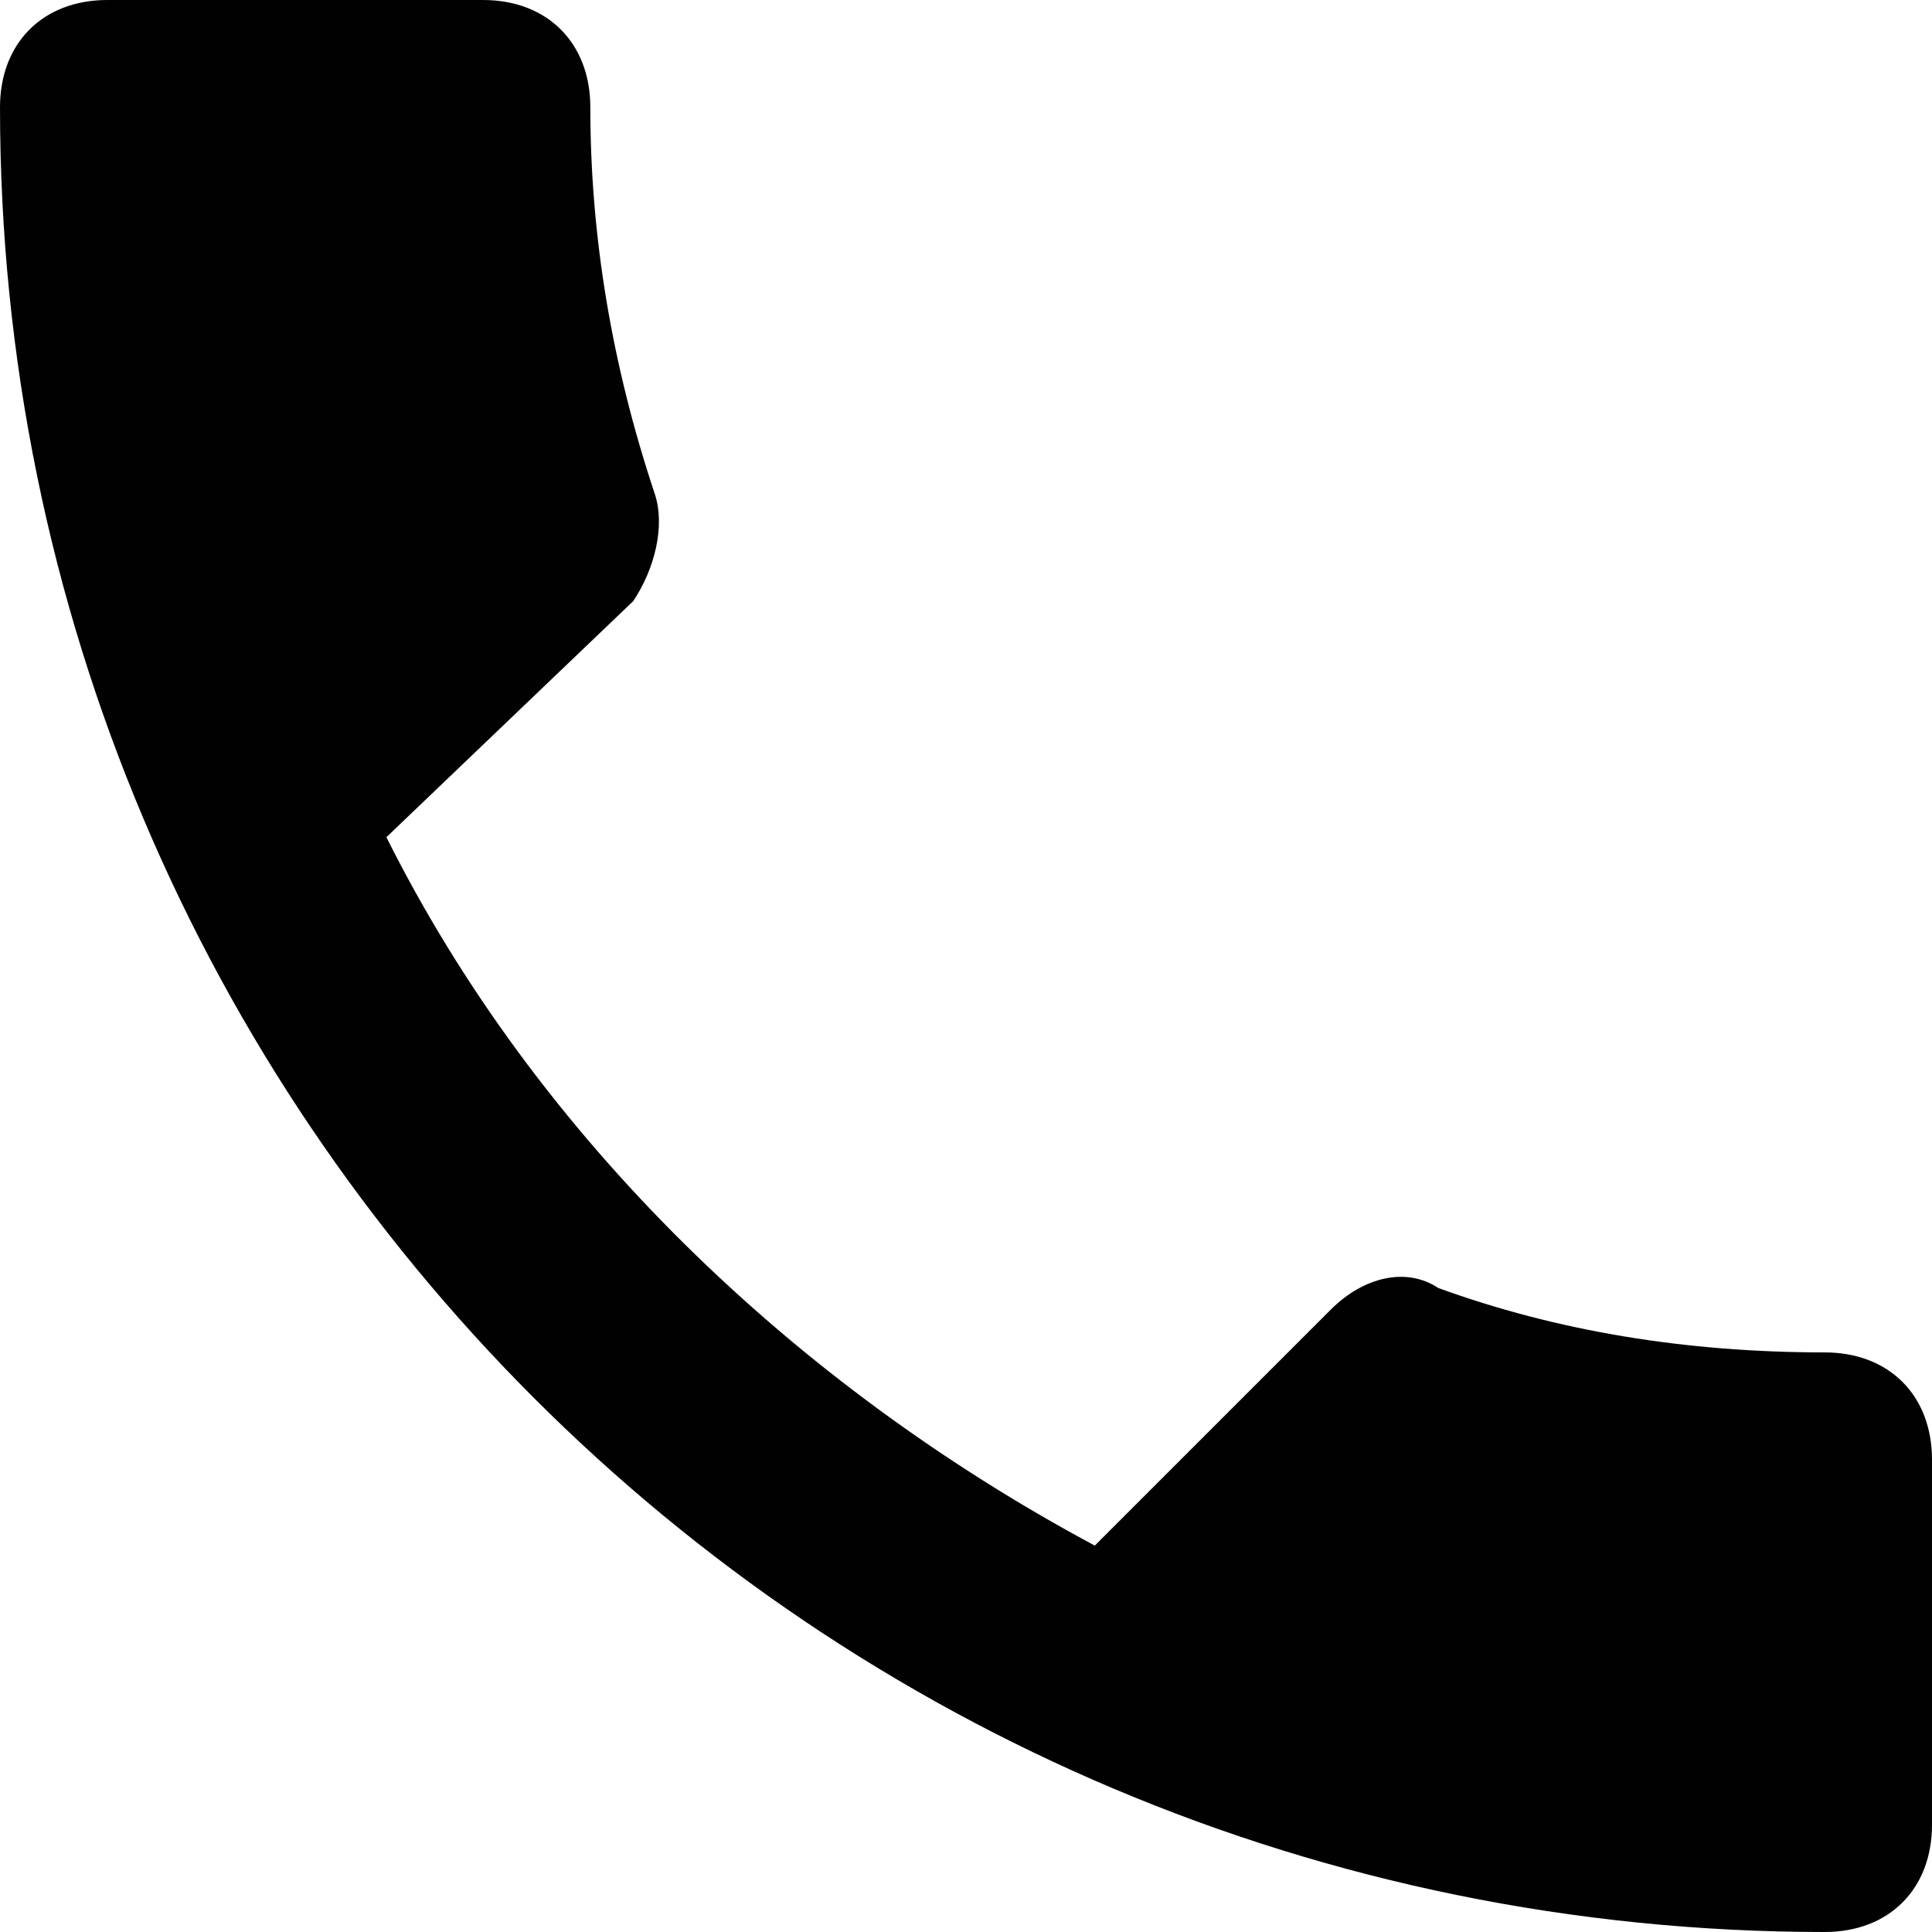
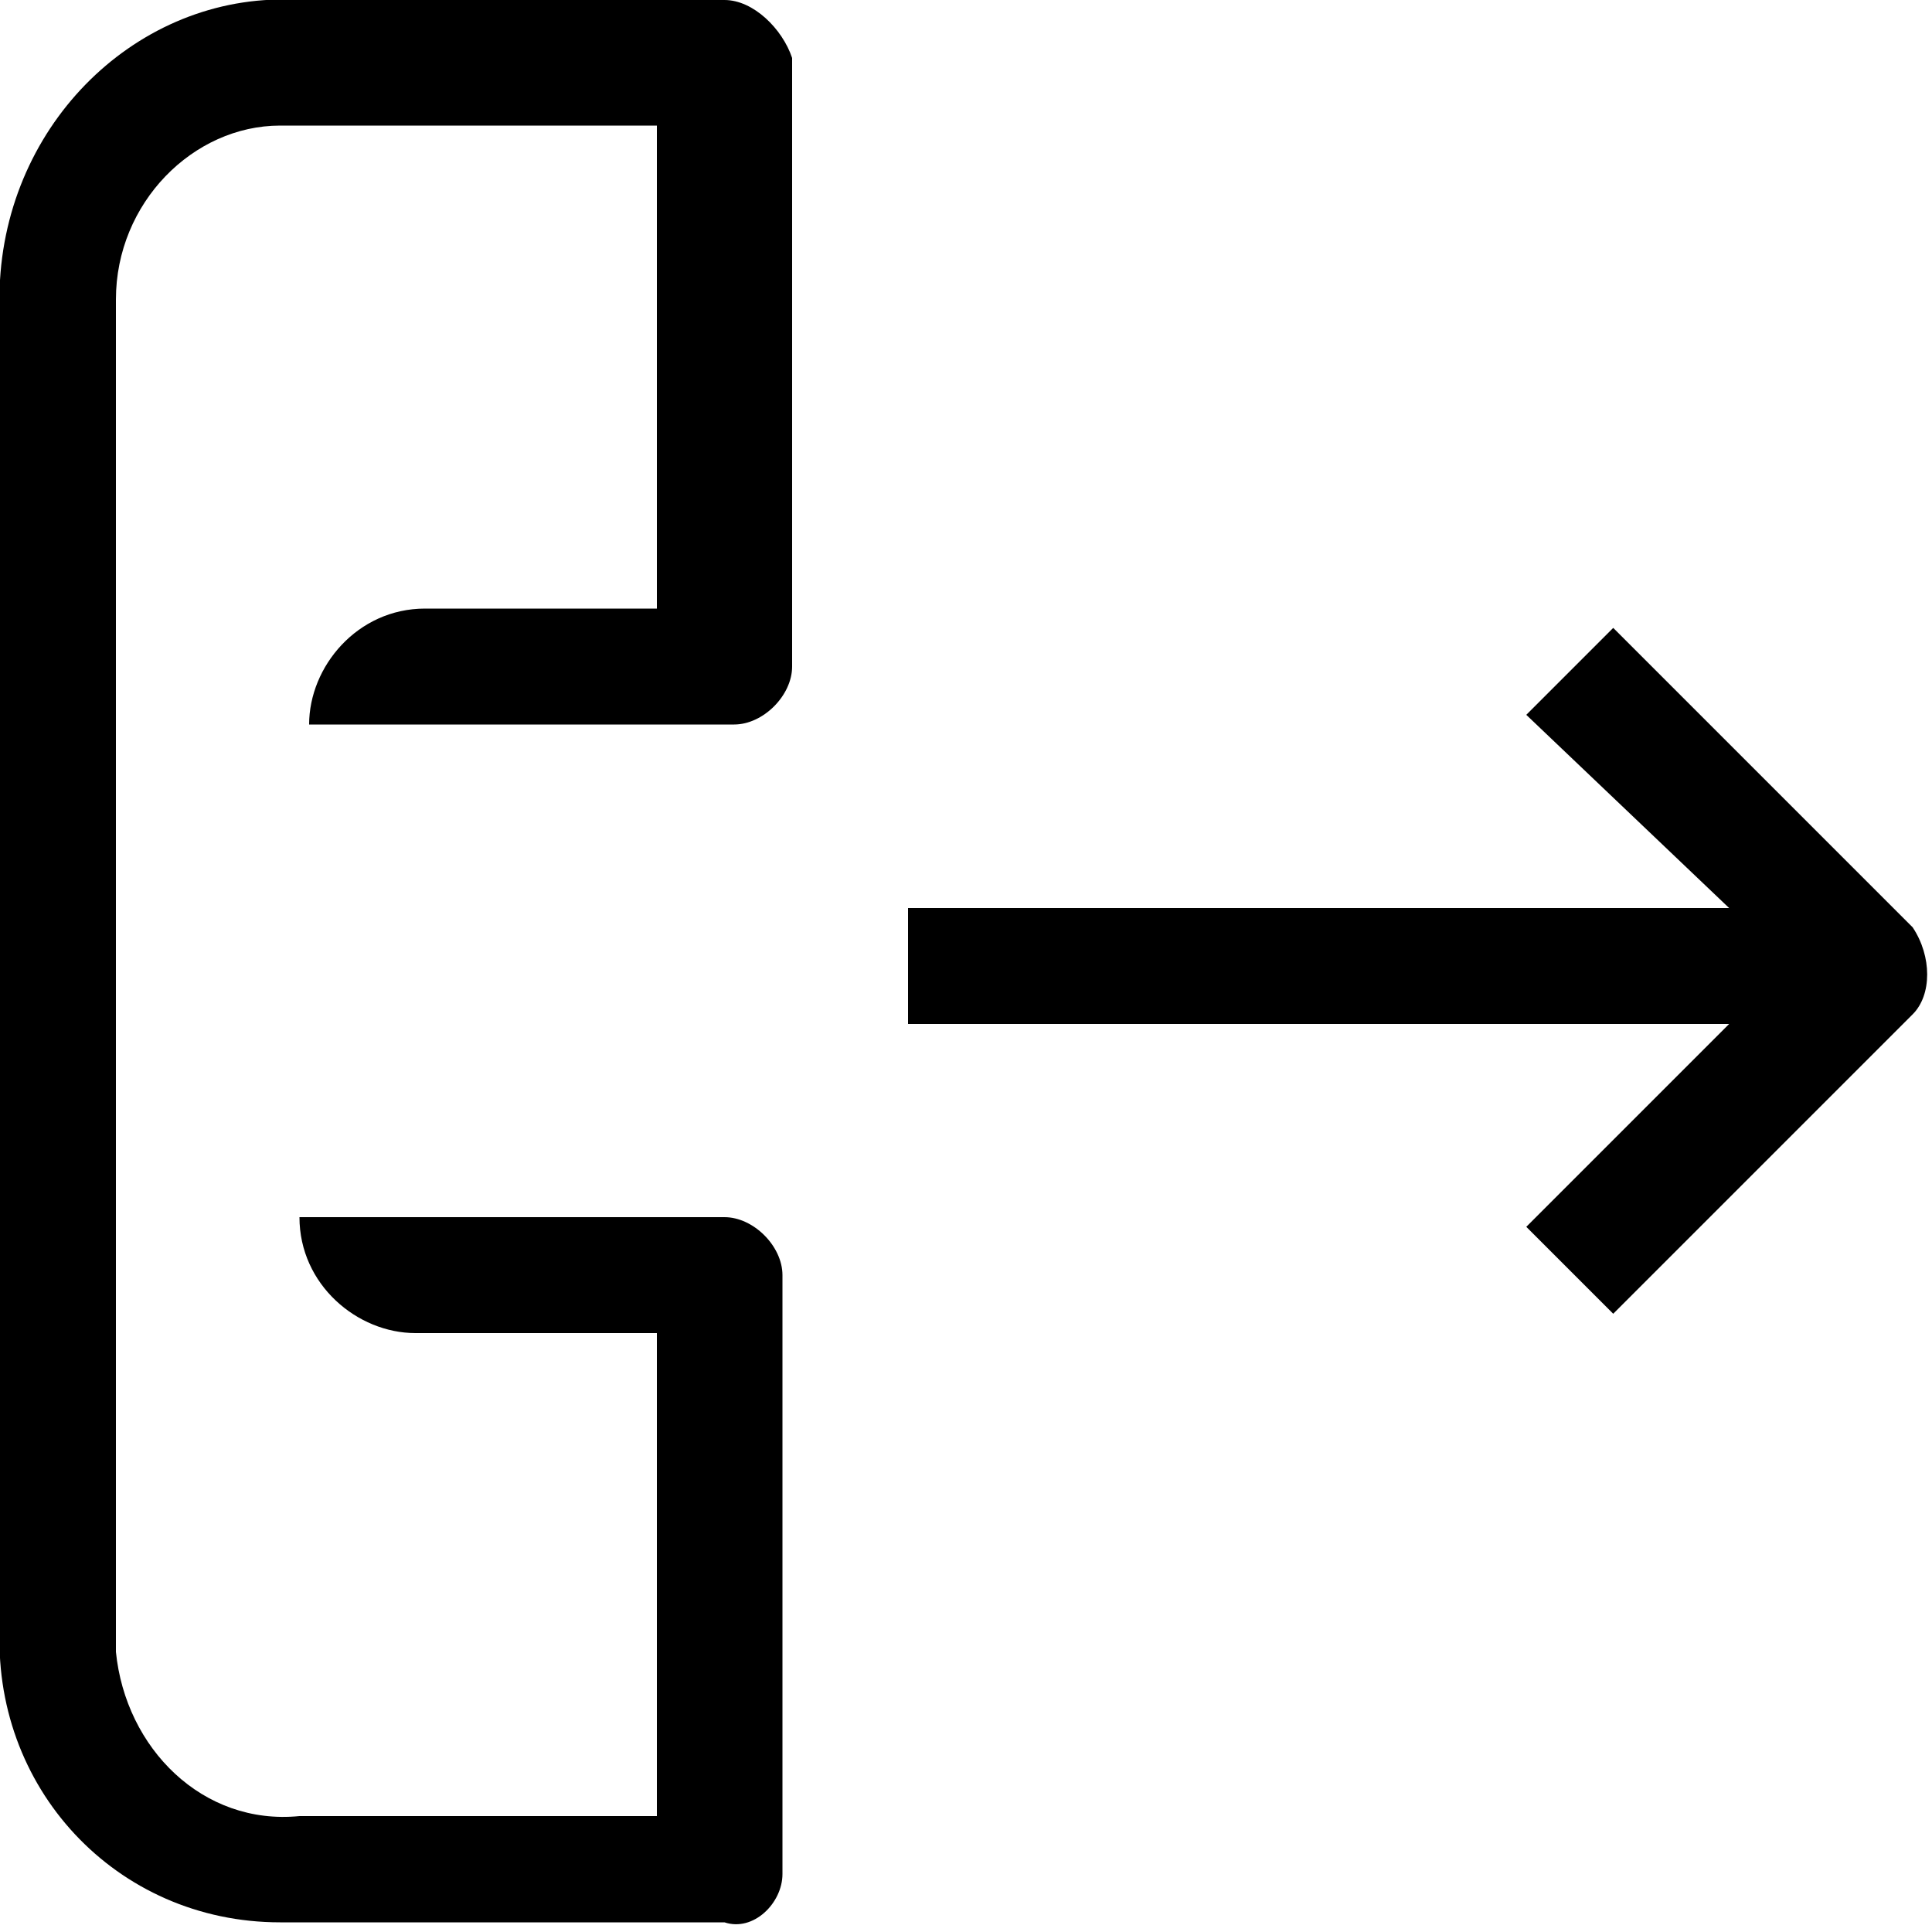
- <svg xmlns="http://www.w3.org/2000/svg" version="1.0" id="Layer_1" x="0px" y="0px" width="18px" height="18px" viewBox="0 0 18 18" enable-background="new 0 0 18 18" xml:space="preserve">
-   <g id="Page-1">
-     <g id="Icons-Communication" transform="translate(-85, -126)">
-       <g id="phone" transform="translate(85, 126)">
-         <path id="Shape" fill="#010101" d="M3.6,7.8C5,10.6,7.4,12.9,10.2,14.4l2.2-2.2c0.3-0.3,0.699-0.4,1-0.2c1.1,0.4,2.3,0.6,3.6,0.6 c0.6,0,1,0.4,1,1V17c0,0.6-0.4,1-1,1C7.6,18,0,10.4,0,1c0-0.6,0.4-1,1-1h3.5c0.6,0,1,0.4,1,1c0,1.2,0.2,2.4,0.6,3.6 c0.1,0.3,0,0.7-0.2,1L3.6,7.8L3.6,7.8z" />
-       </g>
-     </g>
-   </g>
+ <svg xmlns="http://www.w3.org/2000/svg" version="1.1" id="Layer_1" x="0px" y="0px" viewBox="0 0 20 20" style="enable-background:new 0 0 20 20;" xml:space="preserve">
+   <path d="M17.9,9.4H9.4v1.2h8.5l-2.1,2.1l0.9,0.9l3.1-3.1c0.2-0.2,0.2-0.6,0-0.9l-3.1-3.1l-0.9,0.9L17.9,9.4z" />
+   <path d="M8.1,19.4v-6.2c0-0.3-0.3-0.6-0.6-0.6H4.4l0,0H3.1l0,0c0,0.7,0.6,1.2,1.2,1.2h2.5v5H3.1c-1,0.1-1.8-0.7-1.9-1.7   c0-0.1,0-0.1,0-0.2V3.1c0-1,0.8-1.8,1.7-1.8c0.1,0,0.1,0,0.2,0h3.7v5H4.4c-0.7,0-1.2,0.6-1.2,1.2h4.4c0.3,0,0.6-0.3,0.6-0.6V0.6   C8.1,0.3,7.8,0,7.5,0H3.1C1.5-0.1,0.1,1.2,0,2.9C0,3,0,3.1,0,3.1v13.7c-0.1,1.7,1.2,3.1,2.9,3.1c0.1,0,0.2,0,0.2,0h4.4   C7.8,20,8.1,19.7,8.1,19.4z" />
</svg>
